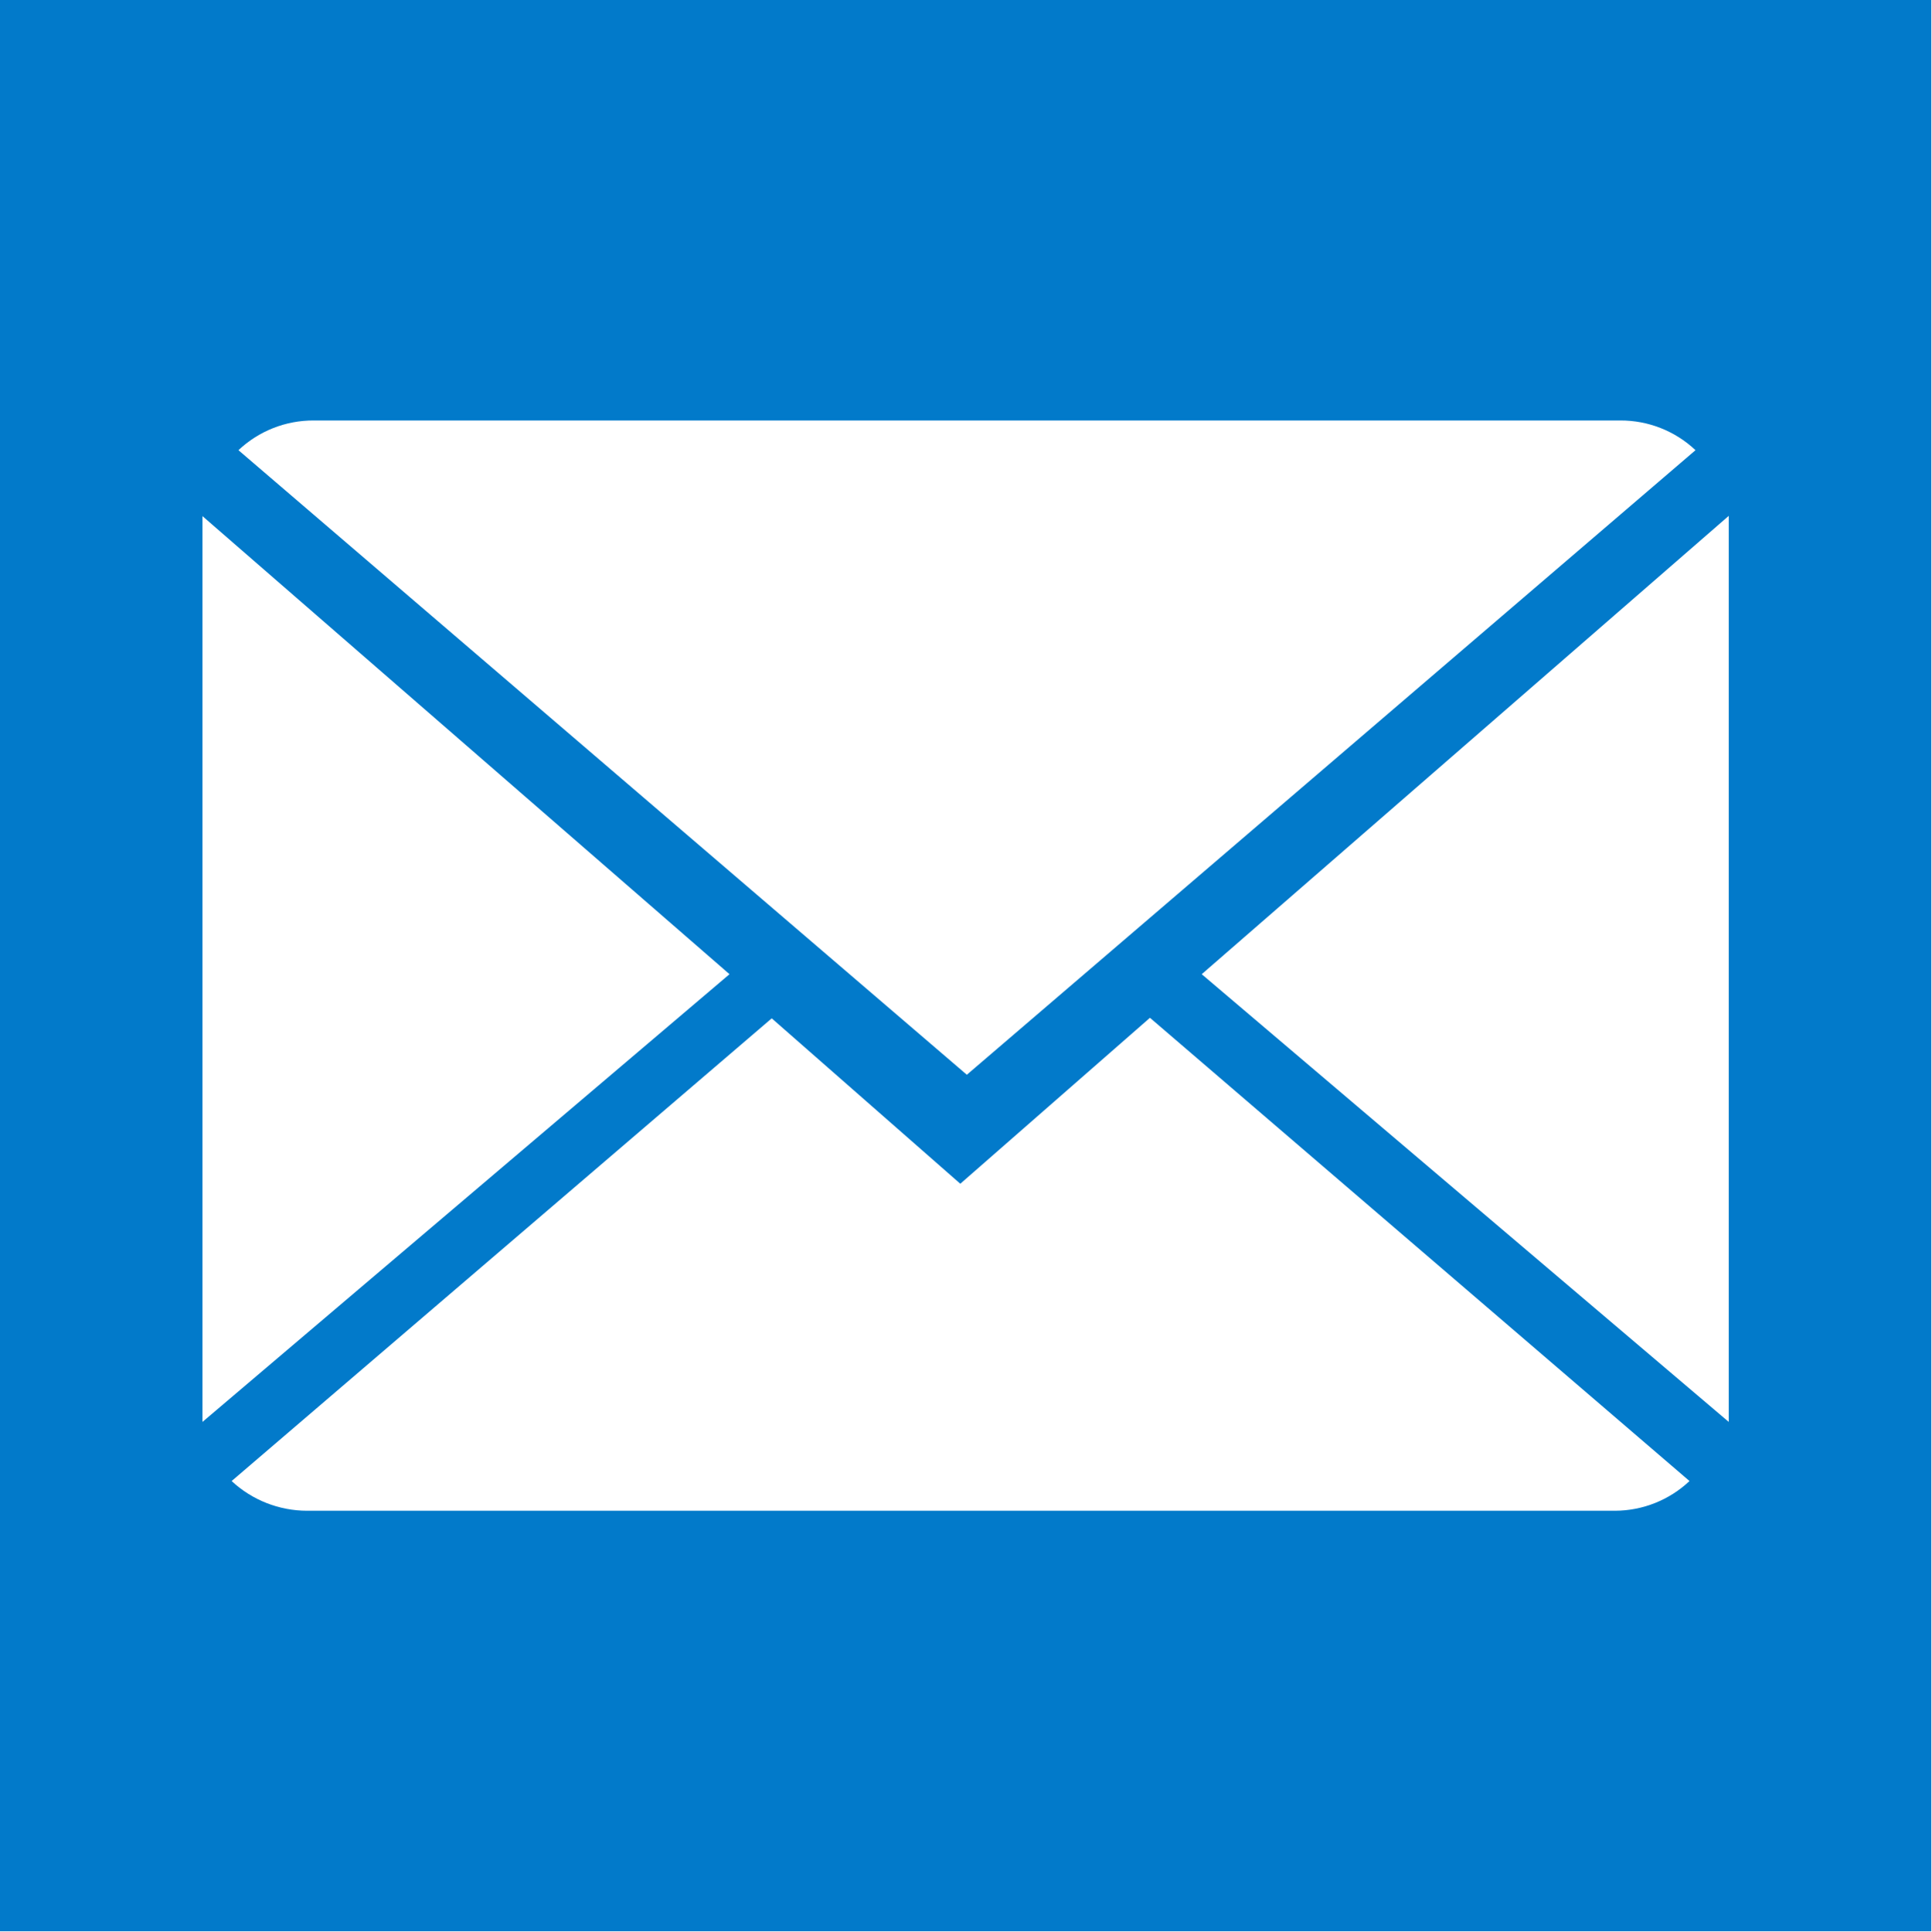
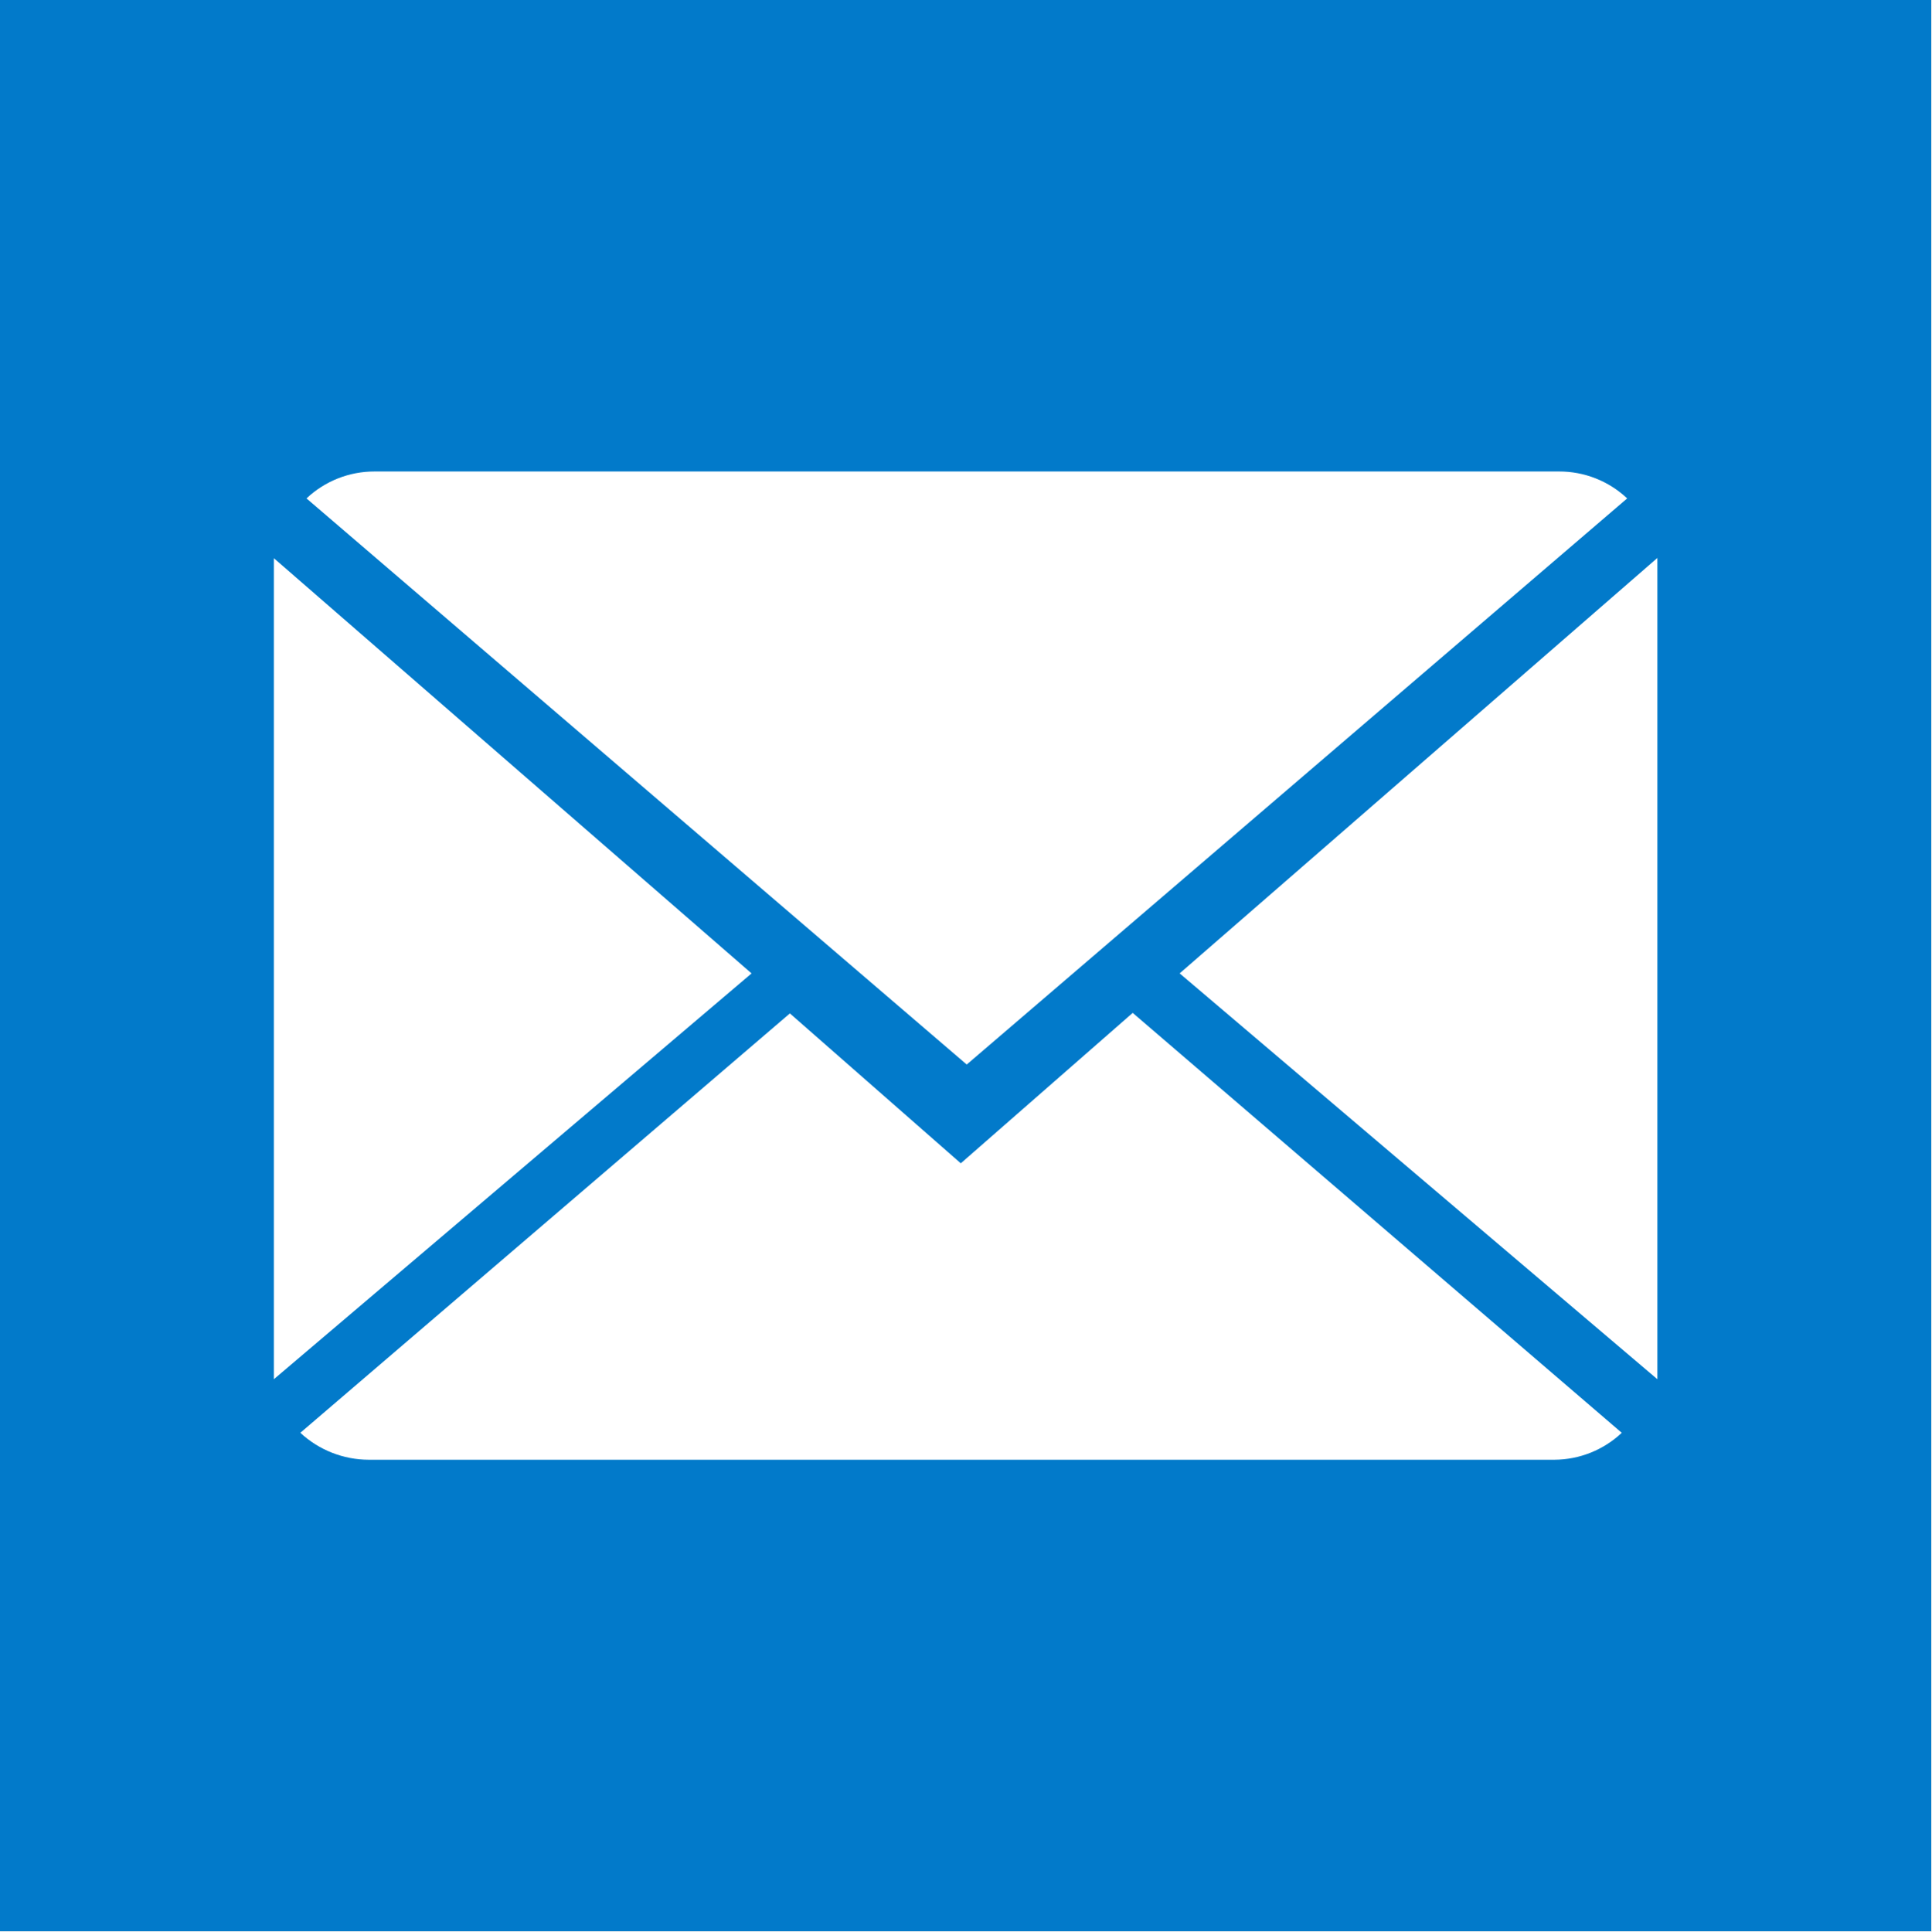
- <svg xmlns="http://www.w3.org/2000/svg" id="luxletter" data-name="luxletter" viewBox="0 0 70.87 70.87">
-   <path d="M0 0h70.87v70.87H0z" fill="#027ACA" />
-   <path d="M35.24 43.44l-6.92-6.07L8.5 54.35a4.07 4.07 0 0 0 2.77 1.09h48A4 4 0 0 0 62 54.35l-19.8-17z" fill="#ffffff" />
-   <path d="M62.22 16.52a4 4 0 0 0-2.76-1.09H11.51a4 4 0 0 0-2.76 1.09l26.73 22.92z" fill="#ffffff" />
-   <path d="M7.43 18.94v33.24l19.34-16.43L7.43 18.94z" fill="#ffffff" />
-   <path d="M44.1 35.75l19.34 16.43V18.93L44.1 35.75z" fill="#ffffff" />
+ <svg xmlns="http://www.w3.org/2000/svg" data-name="luxletter" viewBox="0 0 70.87 70.87">
+   <path fill="#027aca" d="M0 0h70.87v70.87H0z" />
+   <path fill="#fff" d="m35.258 42.69-6.272-5.501-17.965 15.39a3.7 3.7 0 0 0 2.51.989H57.04a3.63 3.63 0 0 0 2.474-.988L41.567 37.17Z" style="stroke-width:.906" />
+   <path fill="#fff" d="M59.713 18.29a3.63 3.63 0 0 0-2.501-.988H13.749a3.63 3.63 0 0 0-2.502.988l24.229 20.775zM10.05 20.484v30.129l17.53-14.892ZM43.29 35.72l17.53 14.893V20.475Z" style="stroke-width:.906" />
</svg>
